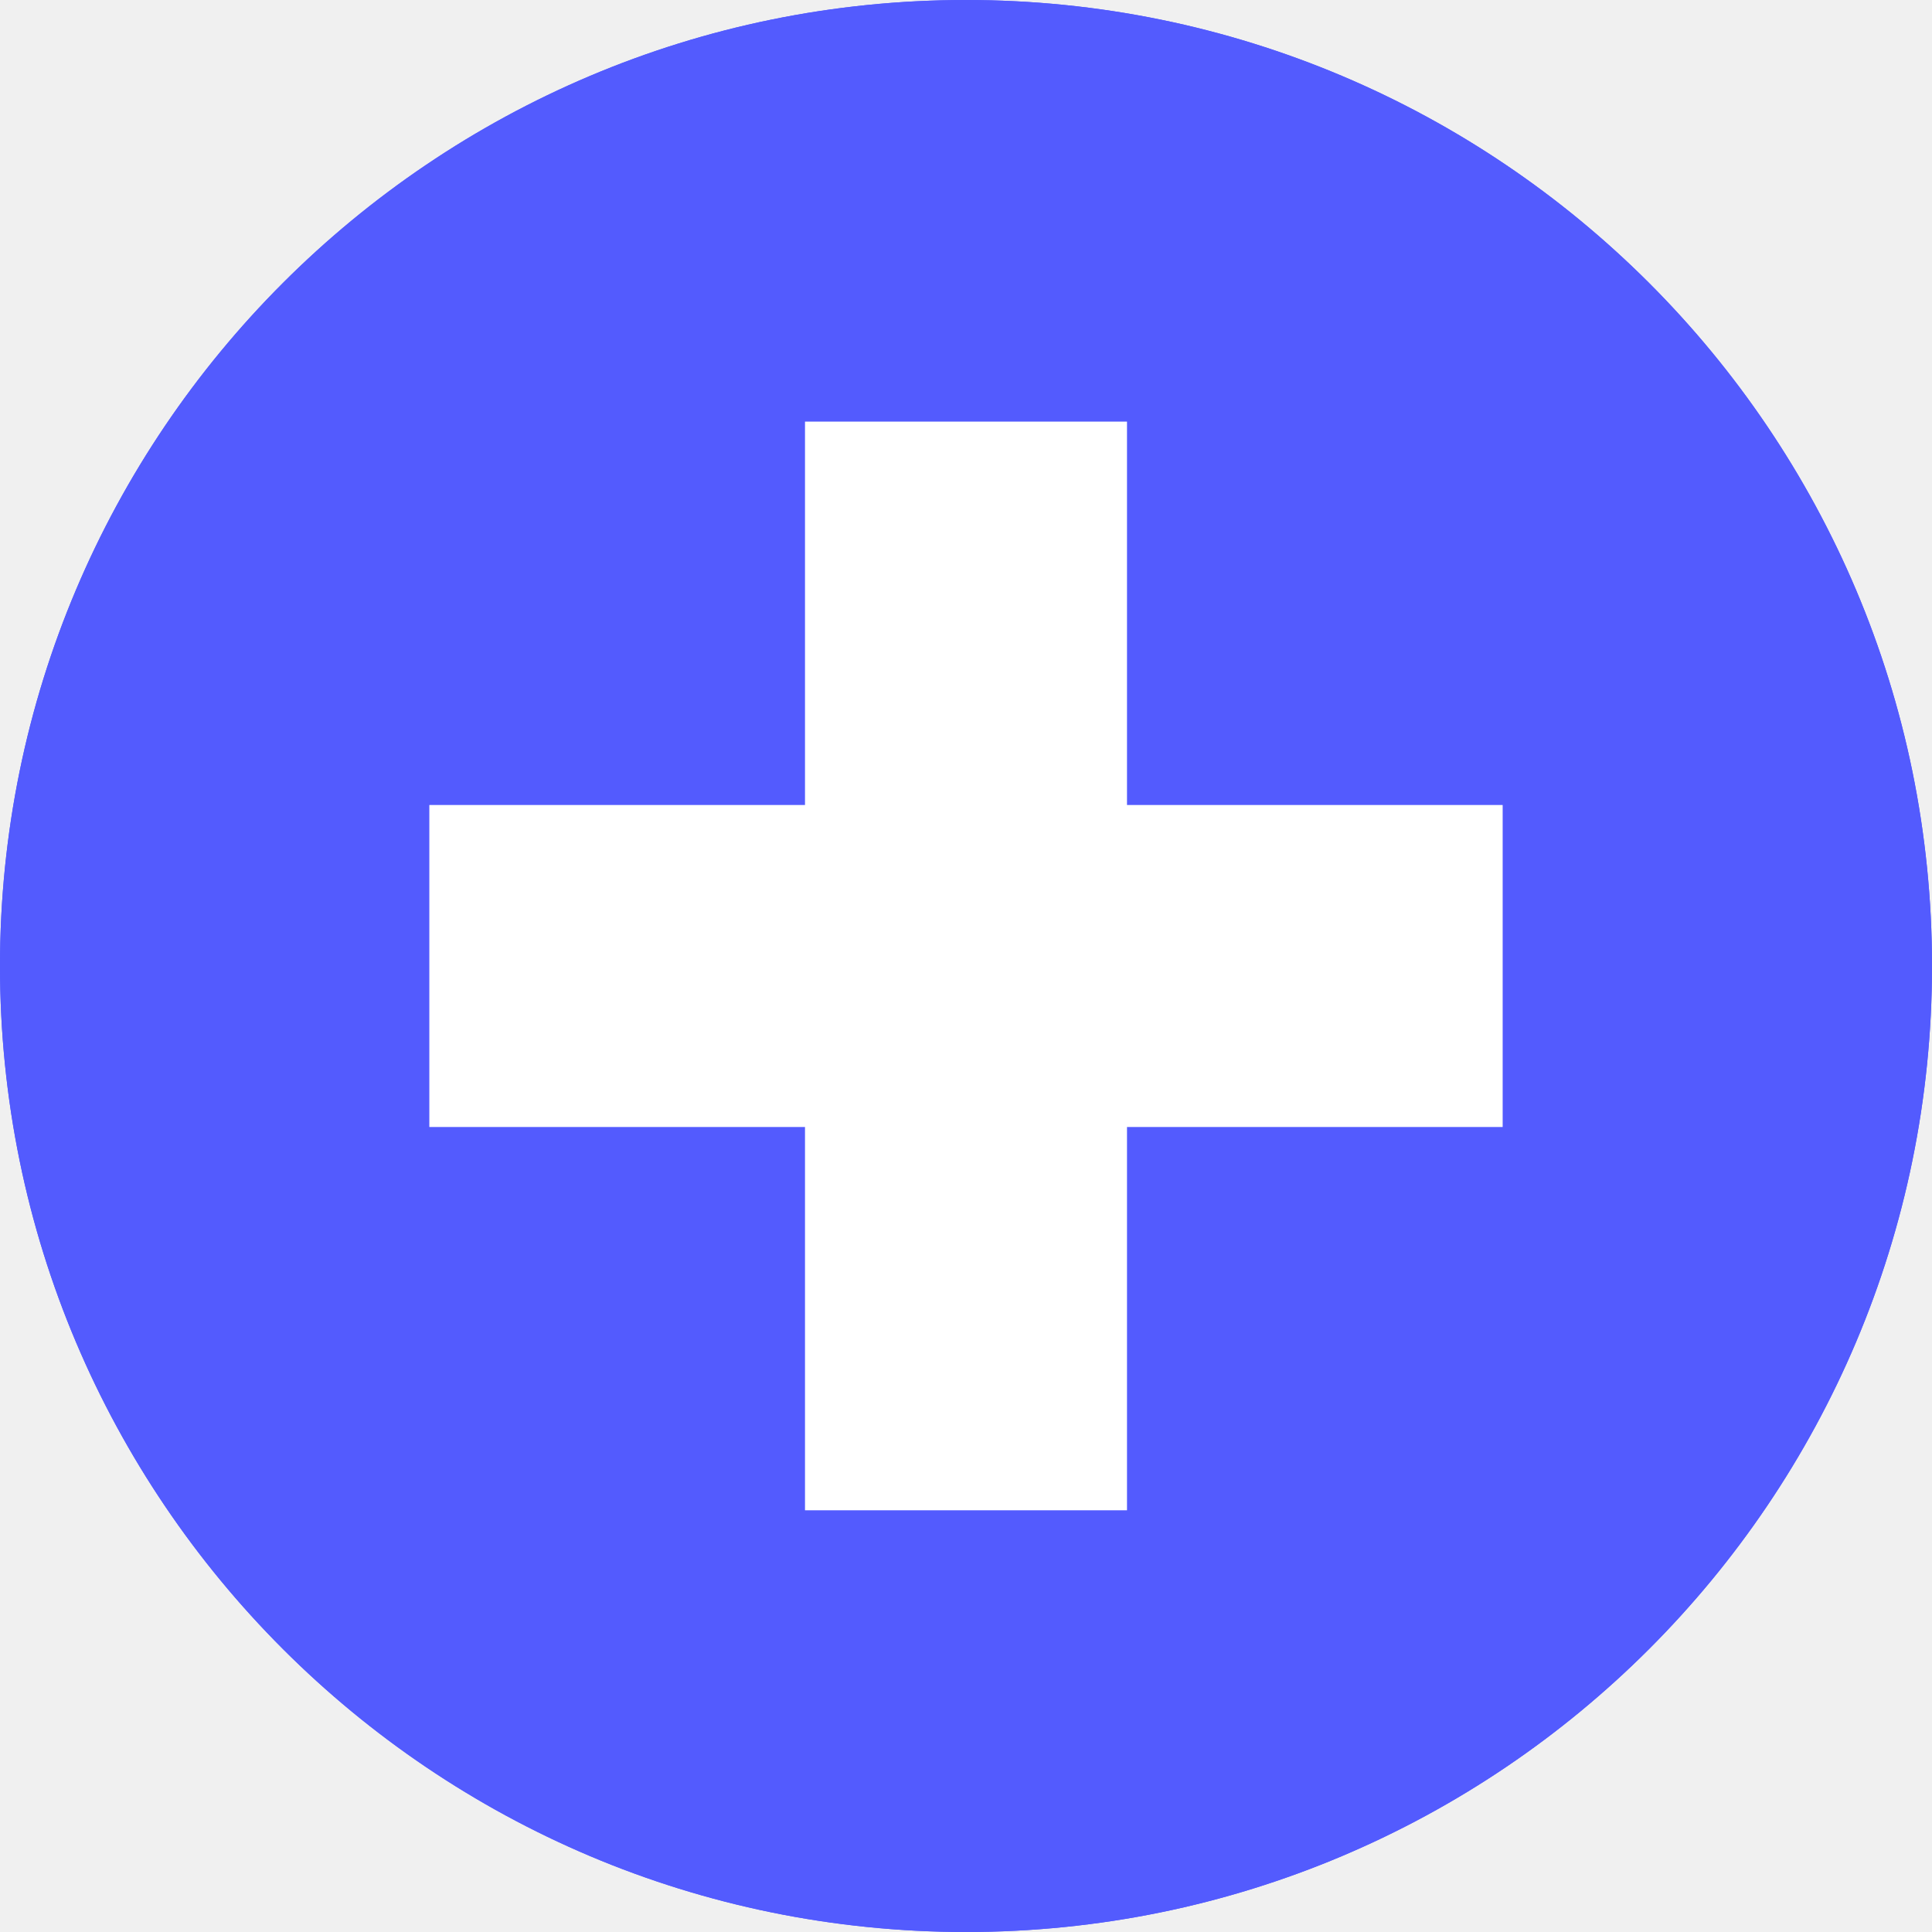
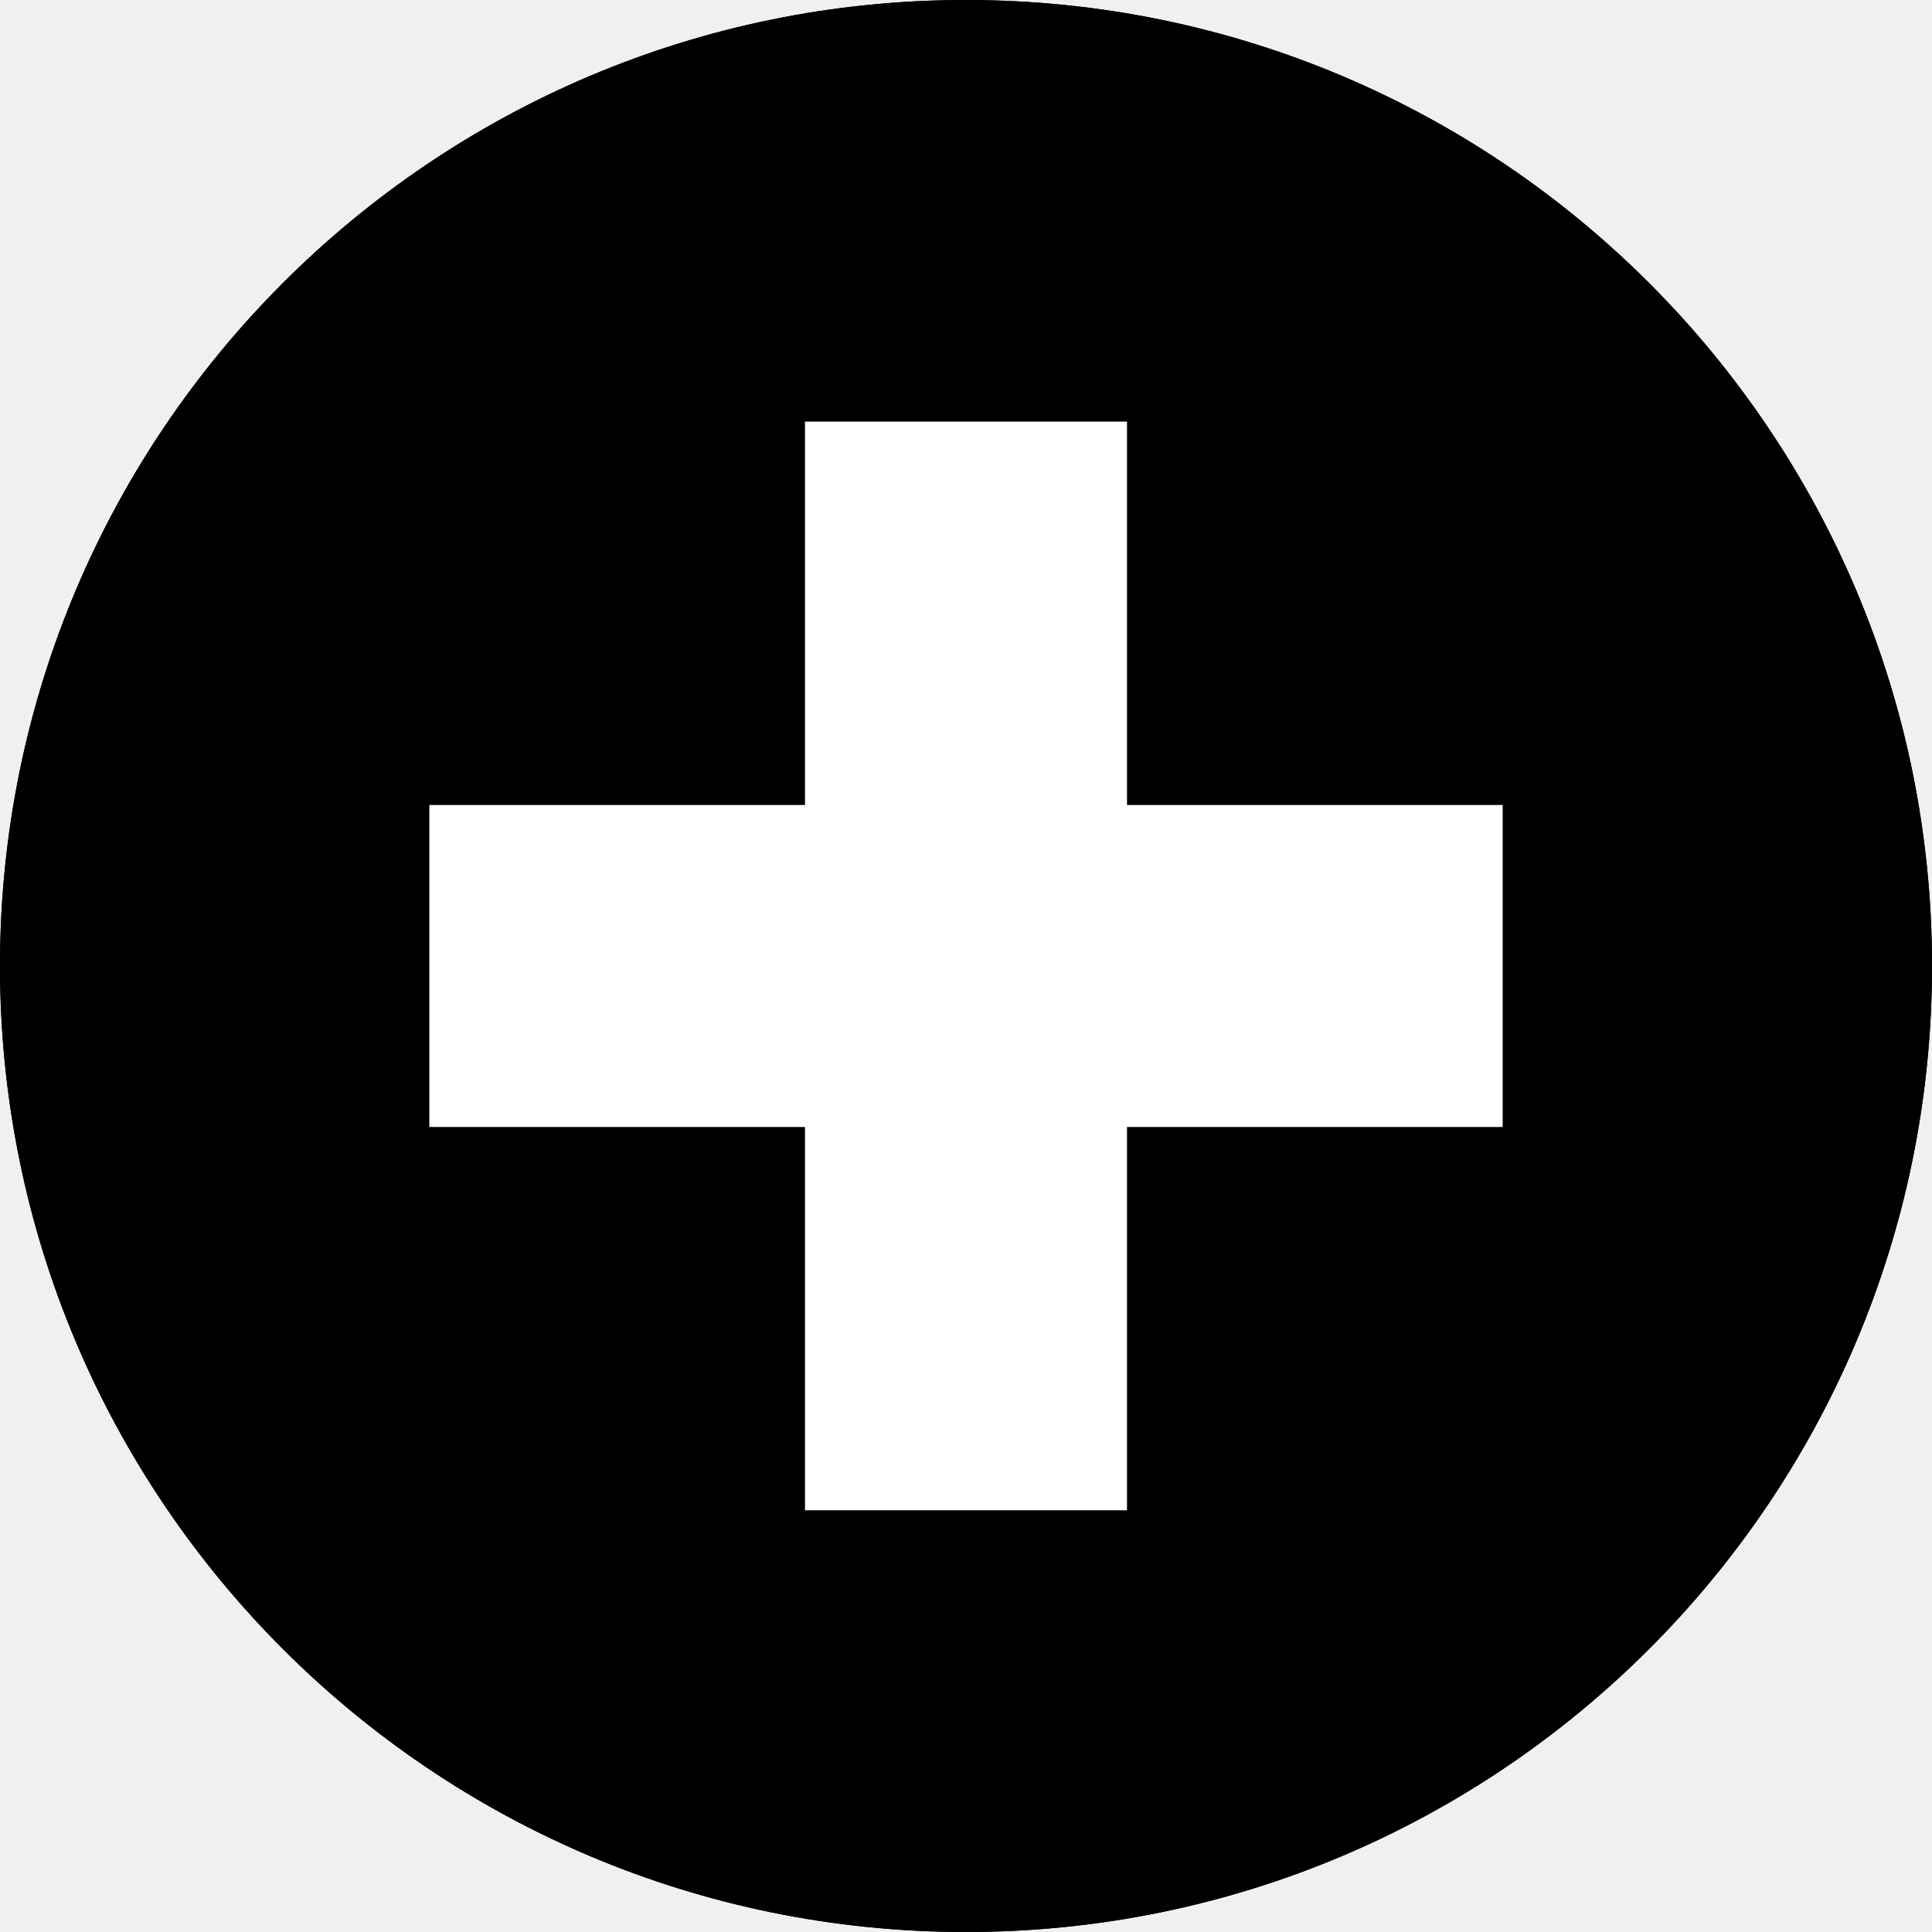
<svg xmlns="http://www.w3.org/2000/svg" width="18" height="18" viewBox="0 0 18 18">
  <defs>
    <style>
-       .add-icon1 {
-         fill: #535bfe;
-       }
- 
      .add-icon2 {
        fill: none;
        stroke: #fff;
        stroke-width: 3px;
      }
    </style>
  </defs>
  <g id="Grupo_1464" data-name="Grupo 1464" transform="translate(-39 -231)">
-     <circle id="Elipse_3" data-name="Elipse 3" class="add-icon1" cx="9" cy="9" r="9" transform="translate(39 231)" />
-     <circle id="Elipse_59" data-name="Elipse 59" class="add-icon1" cx="9" cy="9" r="9" transform="translate(39 231)" />
+     <circle id="Elipse_3" data-name="Elipse 3" cx="9" cy="9" r="9" transform="translate(39 231)" />
+     <circle id="Elipse_59" data-name="Elipse 59" cx="9" cy="9" r="9" transform="translate(39 231)" />
    <path id="Caminho_362" data-name="Caminho 362" class="add-icon2" d="M0,0V10.143" transform="translate(48 234.928)" />
    <line id="Linha_5" data-name="Linha 5" class="add-icon2" x1="10" transform="translate(43 240)" />
  </g>
</svg>
